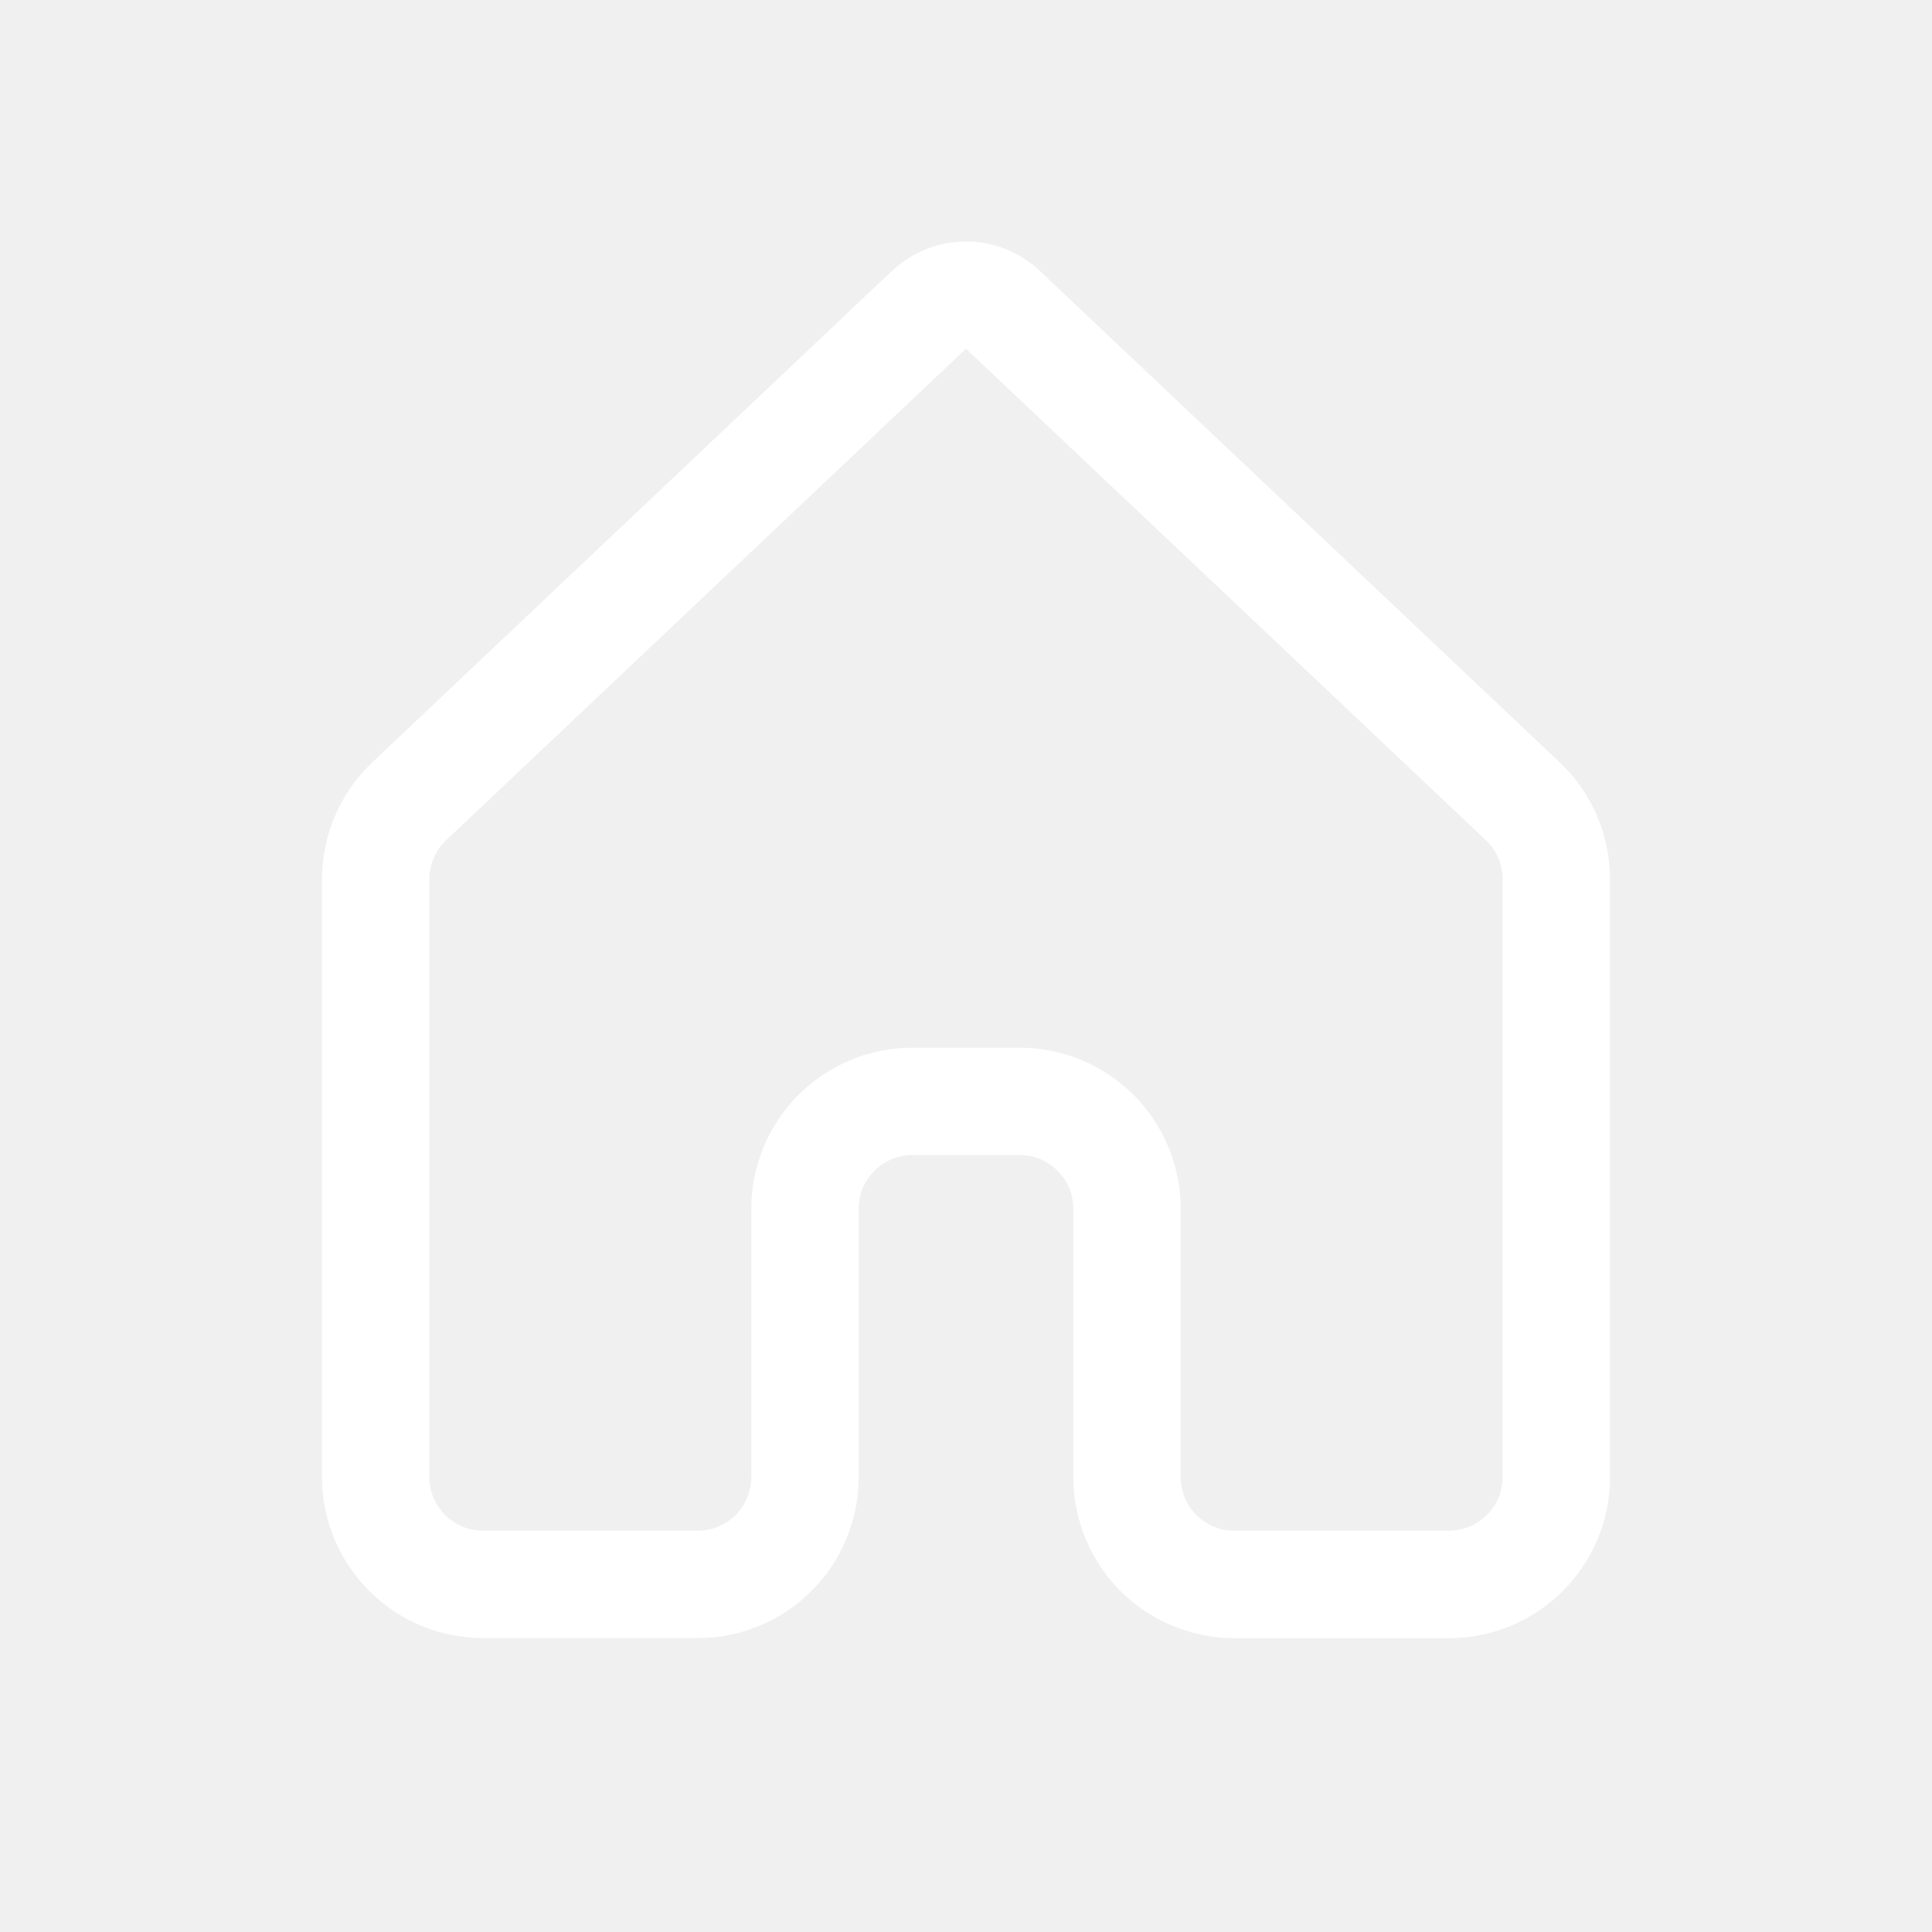
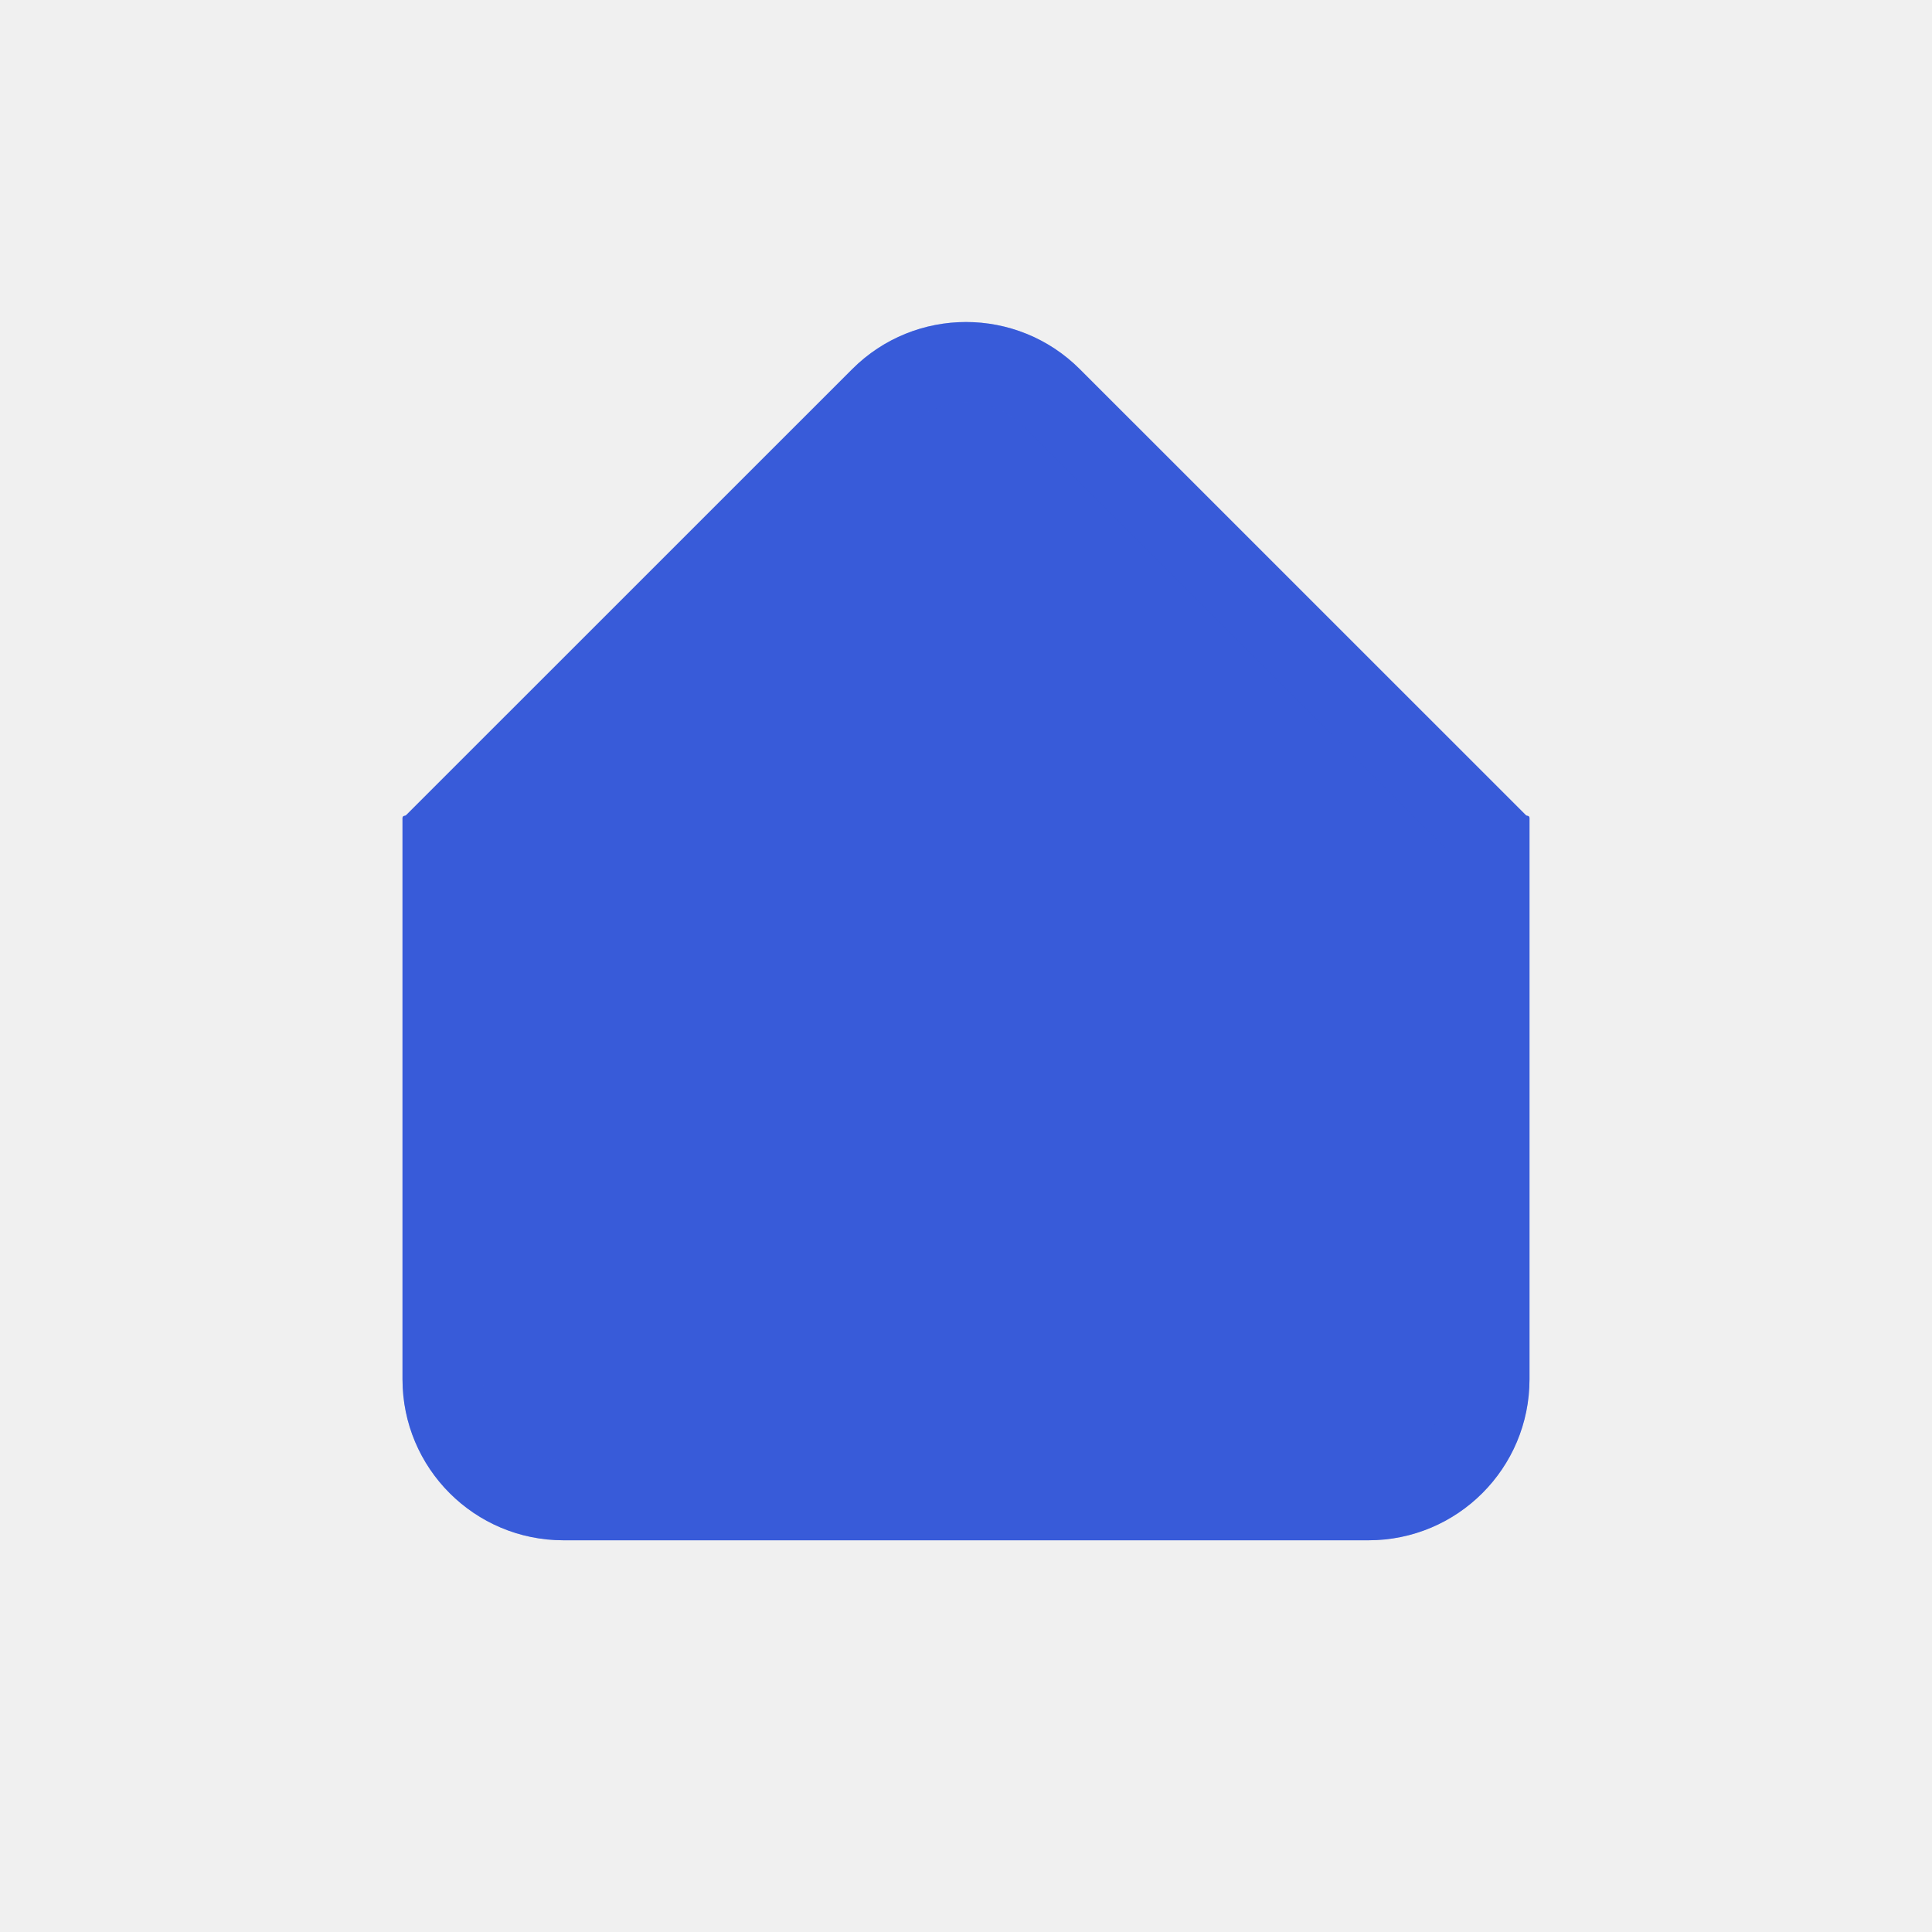
<svg xmlns="http://www.w3.org/2000/svg" width="24" height="24" viewBox="0 0 24 24" fill="none">
-   <path d="M11.084 3.364C11.332 3.13 11.659 3 12 3C12.341 3 12.668 3.13 12.916 3.364L19.375 9.47C19.775 9.847 20 10.374 20 10.923V18.35C20 18.88 19.789 19.389 19.414 19.764C19.039 20.139 18.53 20.35 18 20.35H15.333C15.071 20.35 14.81 20.298 14.568 20.197C14.325 20.097 14.104 19.949 13.919 19.764C13.733 19.578 13.586 19.357 13.485 19.114C13.385 18.871 13.333 18.611 13.333 18.349V15.015C13.333 14.838 13.263 14.669 13.138 14.544C13.013 14.419 12.844 14.348 12.667 14.348H11.333C11.156 14.348 10.987 14.419 10.862 14.544C10.737 14.669 10.667 14.838 10.667 15.015V18.349C10.667 18.879 10.456 19.388 10.081 19.763C9.706 20.138 9.197 20.349 8.667 20.349H6C5.47 20.349 4.961 20.138 4.586 19.763C4.211 19.388 4 18.879 4 18.349V10.922C4 10.373 4.227 9.846 4.627 9.468L11.084 3.362V3.364ZM12 4.332L5.541 10.439C5.476 10.501 5.424 10.576 5.388 10.659C5.352 10.742 5.333 10.831 5.333 10.922V18.349C5.333 18.525 5.404 18.695 5.529 18.82C5.654 18.945 5.823 19.015 6 19.015H8.667C8.843 19.015 9.013 18.945 9.138 18.82C9.263 18.695 9.333 18.525 9.333 18.349V15.015C9.333 14.485 9.544 13.976 9.919 13.601C10.294 13.226 10.803 13.015 11.333 13.015H12.667C13.197 13.015 13.706 13.226 14.081 13.601C14.456 13.976 14.667 14.485 14.667 15.015V18.349C14.667 18.525 14.737 18.695 14.862 18.82C14.987 18.945 15.156 19.015 15.333 19.015H18C18.177 19.015 18.346 18.945 18.471 18.82C18.596 18.695 18.667 18.525 18.667 18.349V10.922C18.667 10.831 18.648 10.742 18.613 10.658C18.577 10.575 18.524 10.5 18.459 10.438L12 4.332Z" fill="white" />
+   <mask id="path-1-inside-1_892_77893" fill="#385bd9">
+     <path fill-rule="evenodd" clip-rule="evenodd" d="M18.974 10.134C18.966 10.134 18.96 10.131 18.955 10.126L13.414 4.586C12.633 3.805 11.367 3.805 10.586 4.586L5.045 10.126C5.04 10.131 5.033 10.134 5.026 10.134C5.012 10.134 5 10.146 5 10.161V10.172V17.134C5 18.239 5.895 19.134 7 19.134H17C18.105 19.134 19 18.239 19 17.134L19 10.172V10.161C19 10.146 18.988 10.134 18.974 10.134Z" />
+   </mask>
+   <path fill-rule="evenodd" clip-rule="evenodd" d="M18.974 10.134C18.966 10.134 18.96 10.131 18.955 10.126L13.414 4.586C12.633 3.805 11.367 3.805 10.586 4.586L5.045 10.126C5.04 10.131 5.033 10.134 5.026 10.134C5.012 10.134 5 10.146 5 10.161V10.172V17.134C5 18.239 5.895 19.134 7 19.134H17C18.105 19.134 19 18.239 19 17.134L19 10.172V10.161C19 10.146 18.988 10.134 18.974 10.134Z" fill="#385BD9" />
+   <path d="M19 10.172L18 10.171V10.172H19ZM19 10.161L18 10.161L19 10.161ZM19 17.134H18H19ZM5.045 10.126L4.338 9.419L5.045 10.126ZM18.955 10.126L19.662 9.419L18.955 10.126ZM10.586 4.586L9.879 3.879L10.586 4.586ZM12.707 5.293L18.248 10.834L19.662 9.419L14.121 3.879L12.707 5.293ZM5.752 10.834L11.293 5.293L9.879 3.879L4.338 9.419L5.752 10.834ZM6 10.172V10.161H4V10.172H6ZM6 17.134V10.172H4V17.134H6ZM17 18.134H7V20.134H17V18.134ZM18 10.172L18 17.134H20L20 10.172H18ZM18 10.161V10.171L20 10.172V10.161L18 10.161ZM20 10.161C20 9.594 19.541 9.134 18.974 9.134V11.134C18.436 11.134 18 10.698 18 10.161L20 10.161ZM17 20.134C18.657 20.134 20 18.791 20 17.134H18C18 17.686 17.552 18.134 17 18.134V20.134ZM5.026 9.134C4.46 9.134 4 9.594 4 10.161H6C6 10.698 5.564 11.134 5.026 11.134V9.134ZM4.338 9.419C4.521 9.237 4.768 9.134 5.026 9.134V11.134C5.299 11.134 5.56 11.026 5.752 10.834L4.338 9.419ZM18.248 10.834C18.44 11.026 18.701 11.134 18.974 11.134V9.134C19.232 9.134 19.479 9.237 19.662 9.419L18.248 10.834ZM4 17.134C4 18.791 5.343 20.134 7 20.134V18.134C6.448 18.134 6 17.686 6 17.134H4ZM14.121 3.879C12.95 2.707 11.05 2.707 9.879 3.879L11.293 5.293C11.683 4.902 12.317 4.902 12.707 5.293L14.121 3.879Z" fill="#385bd9" mask="url(#path-1-inside-1_892_77893)" />
</svg>
